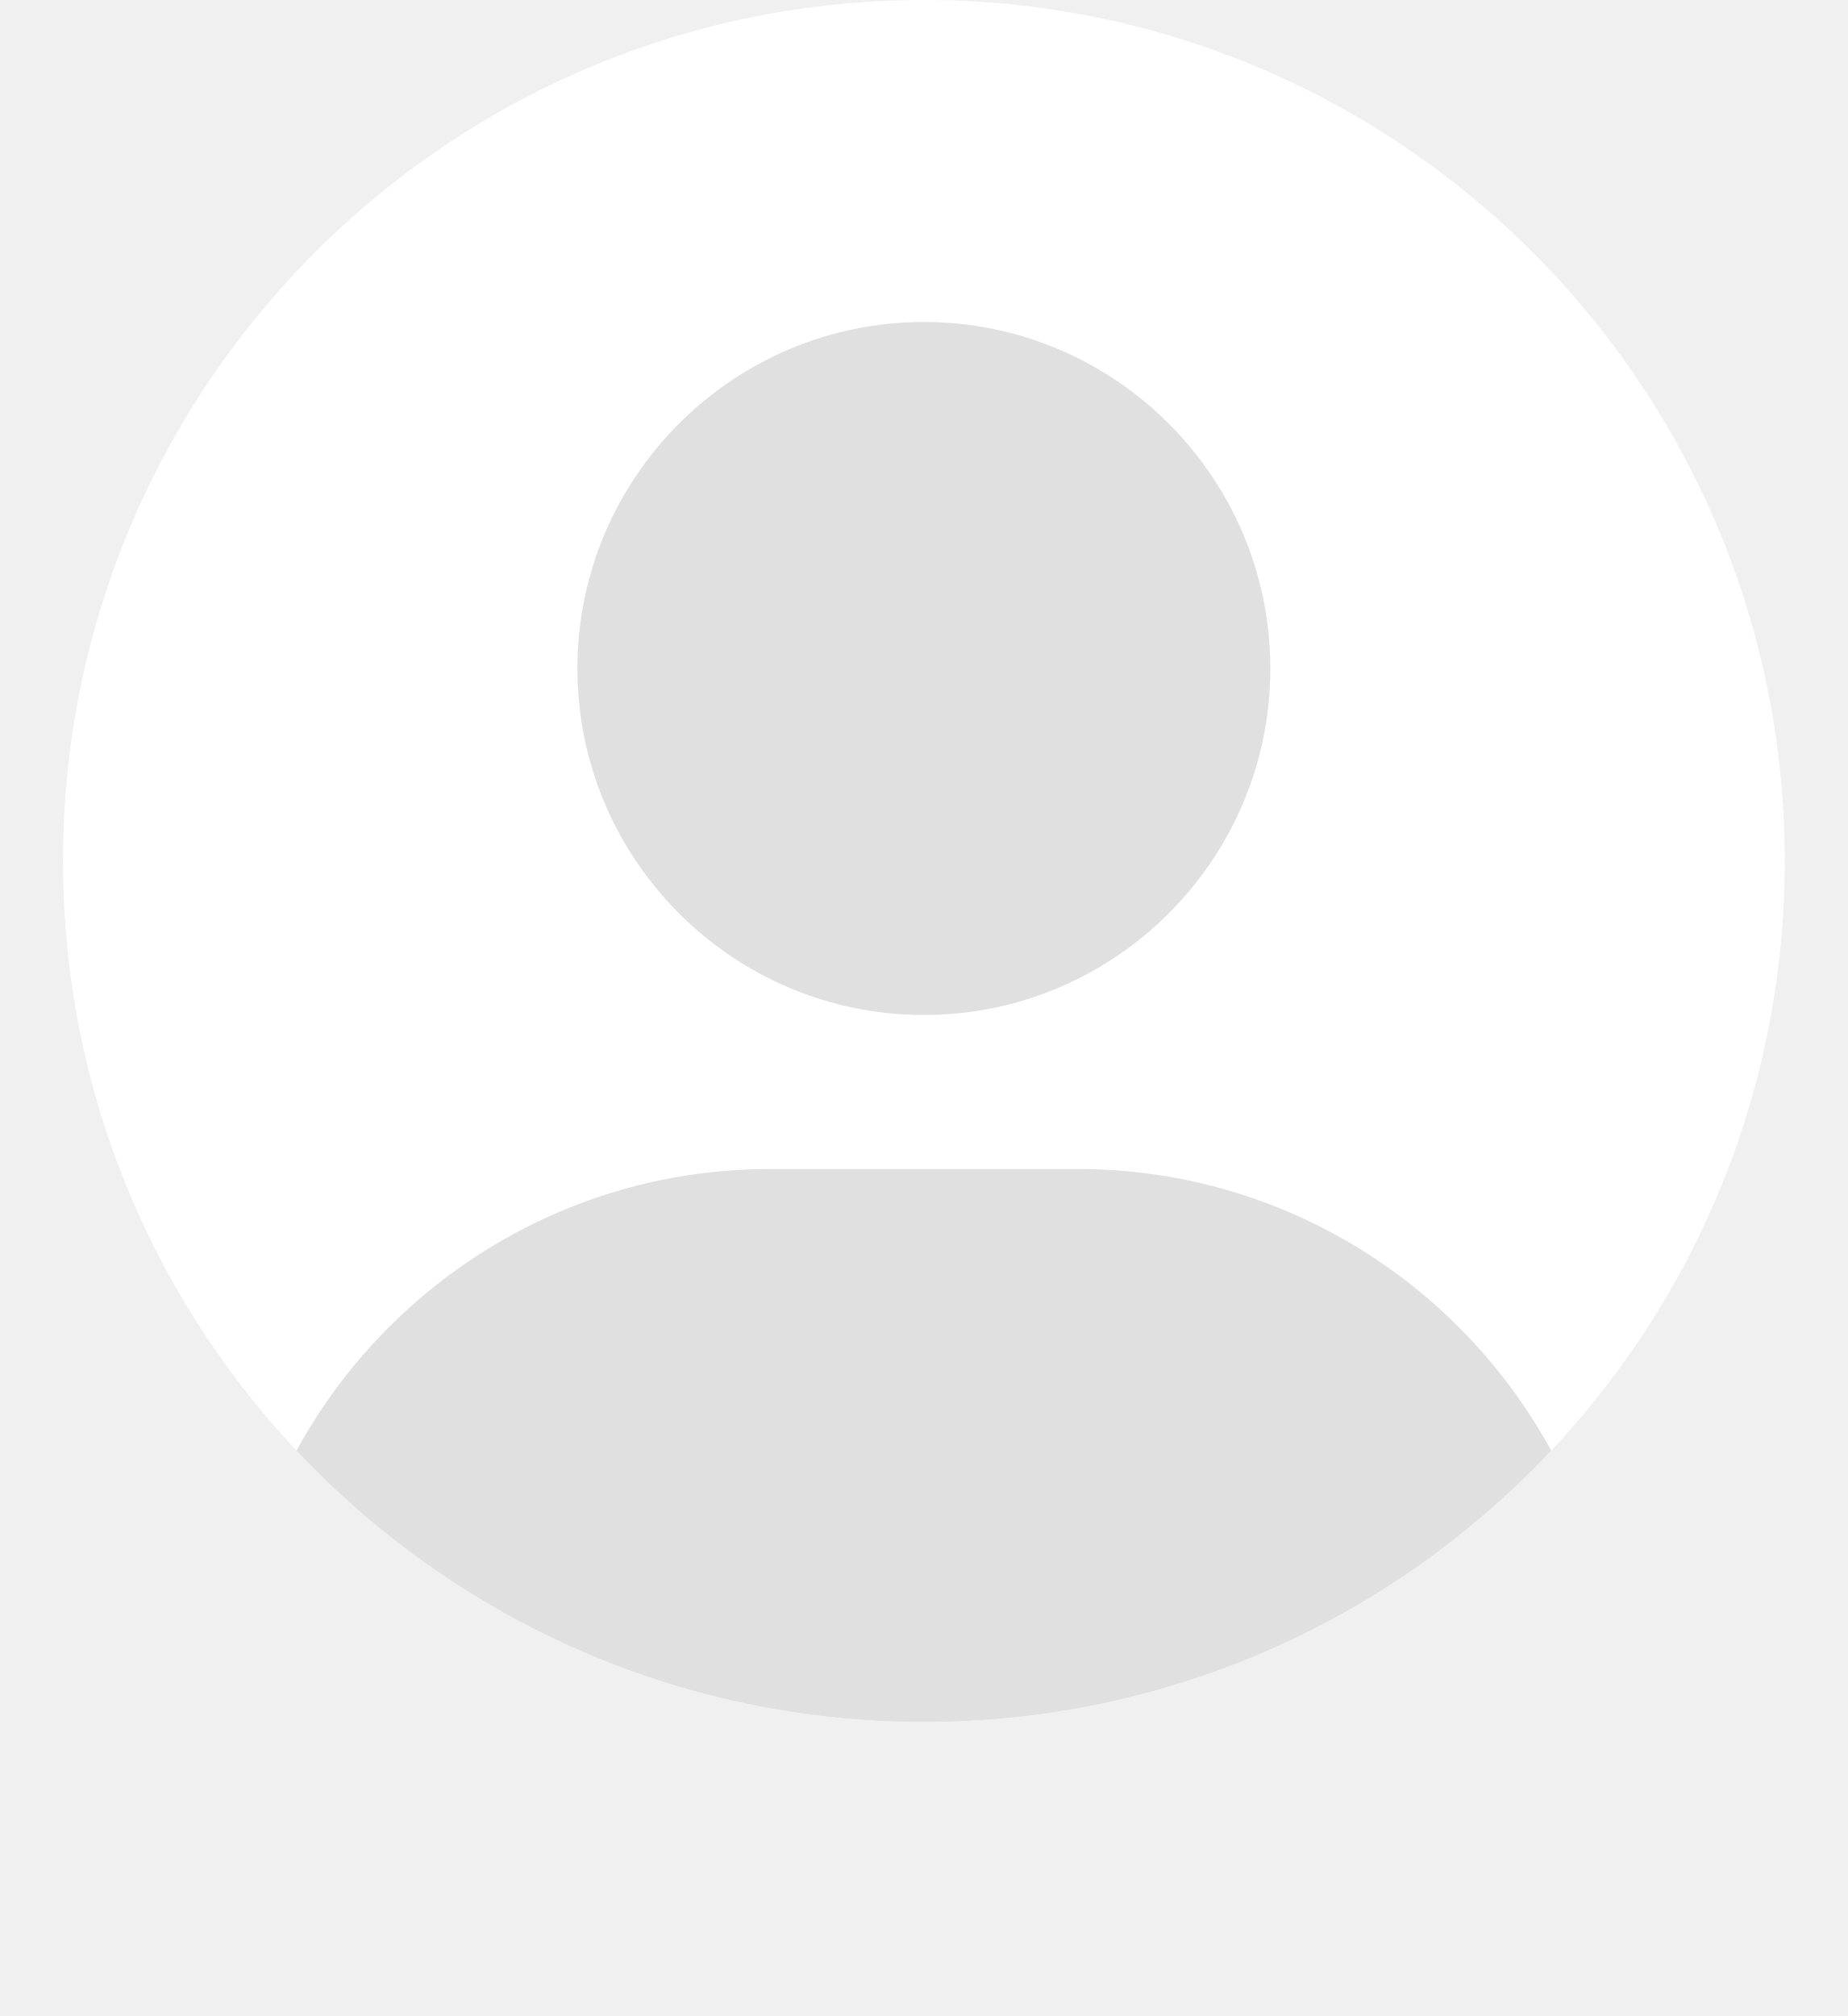
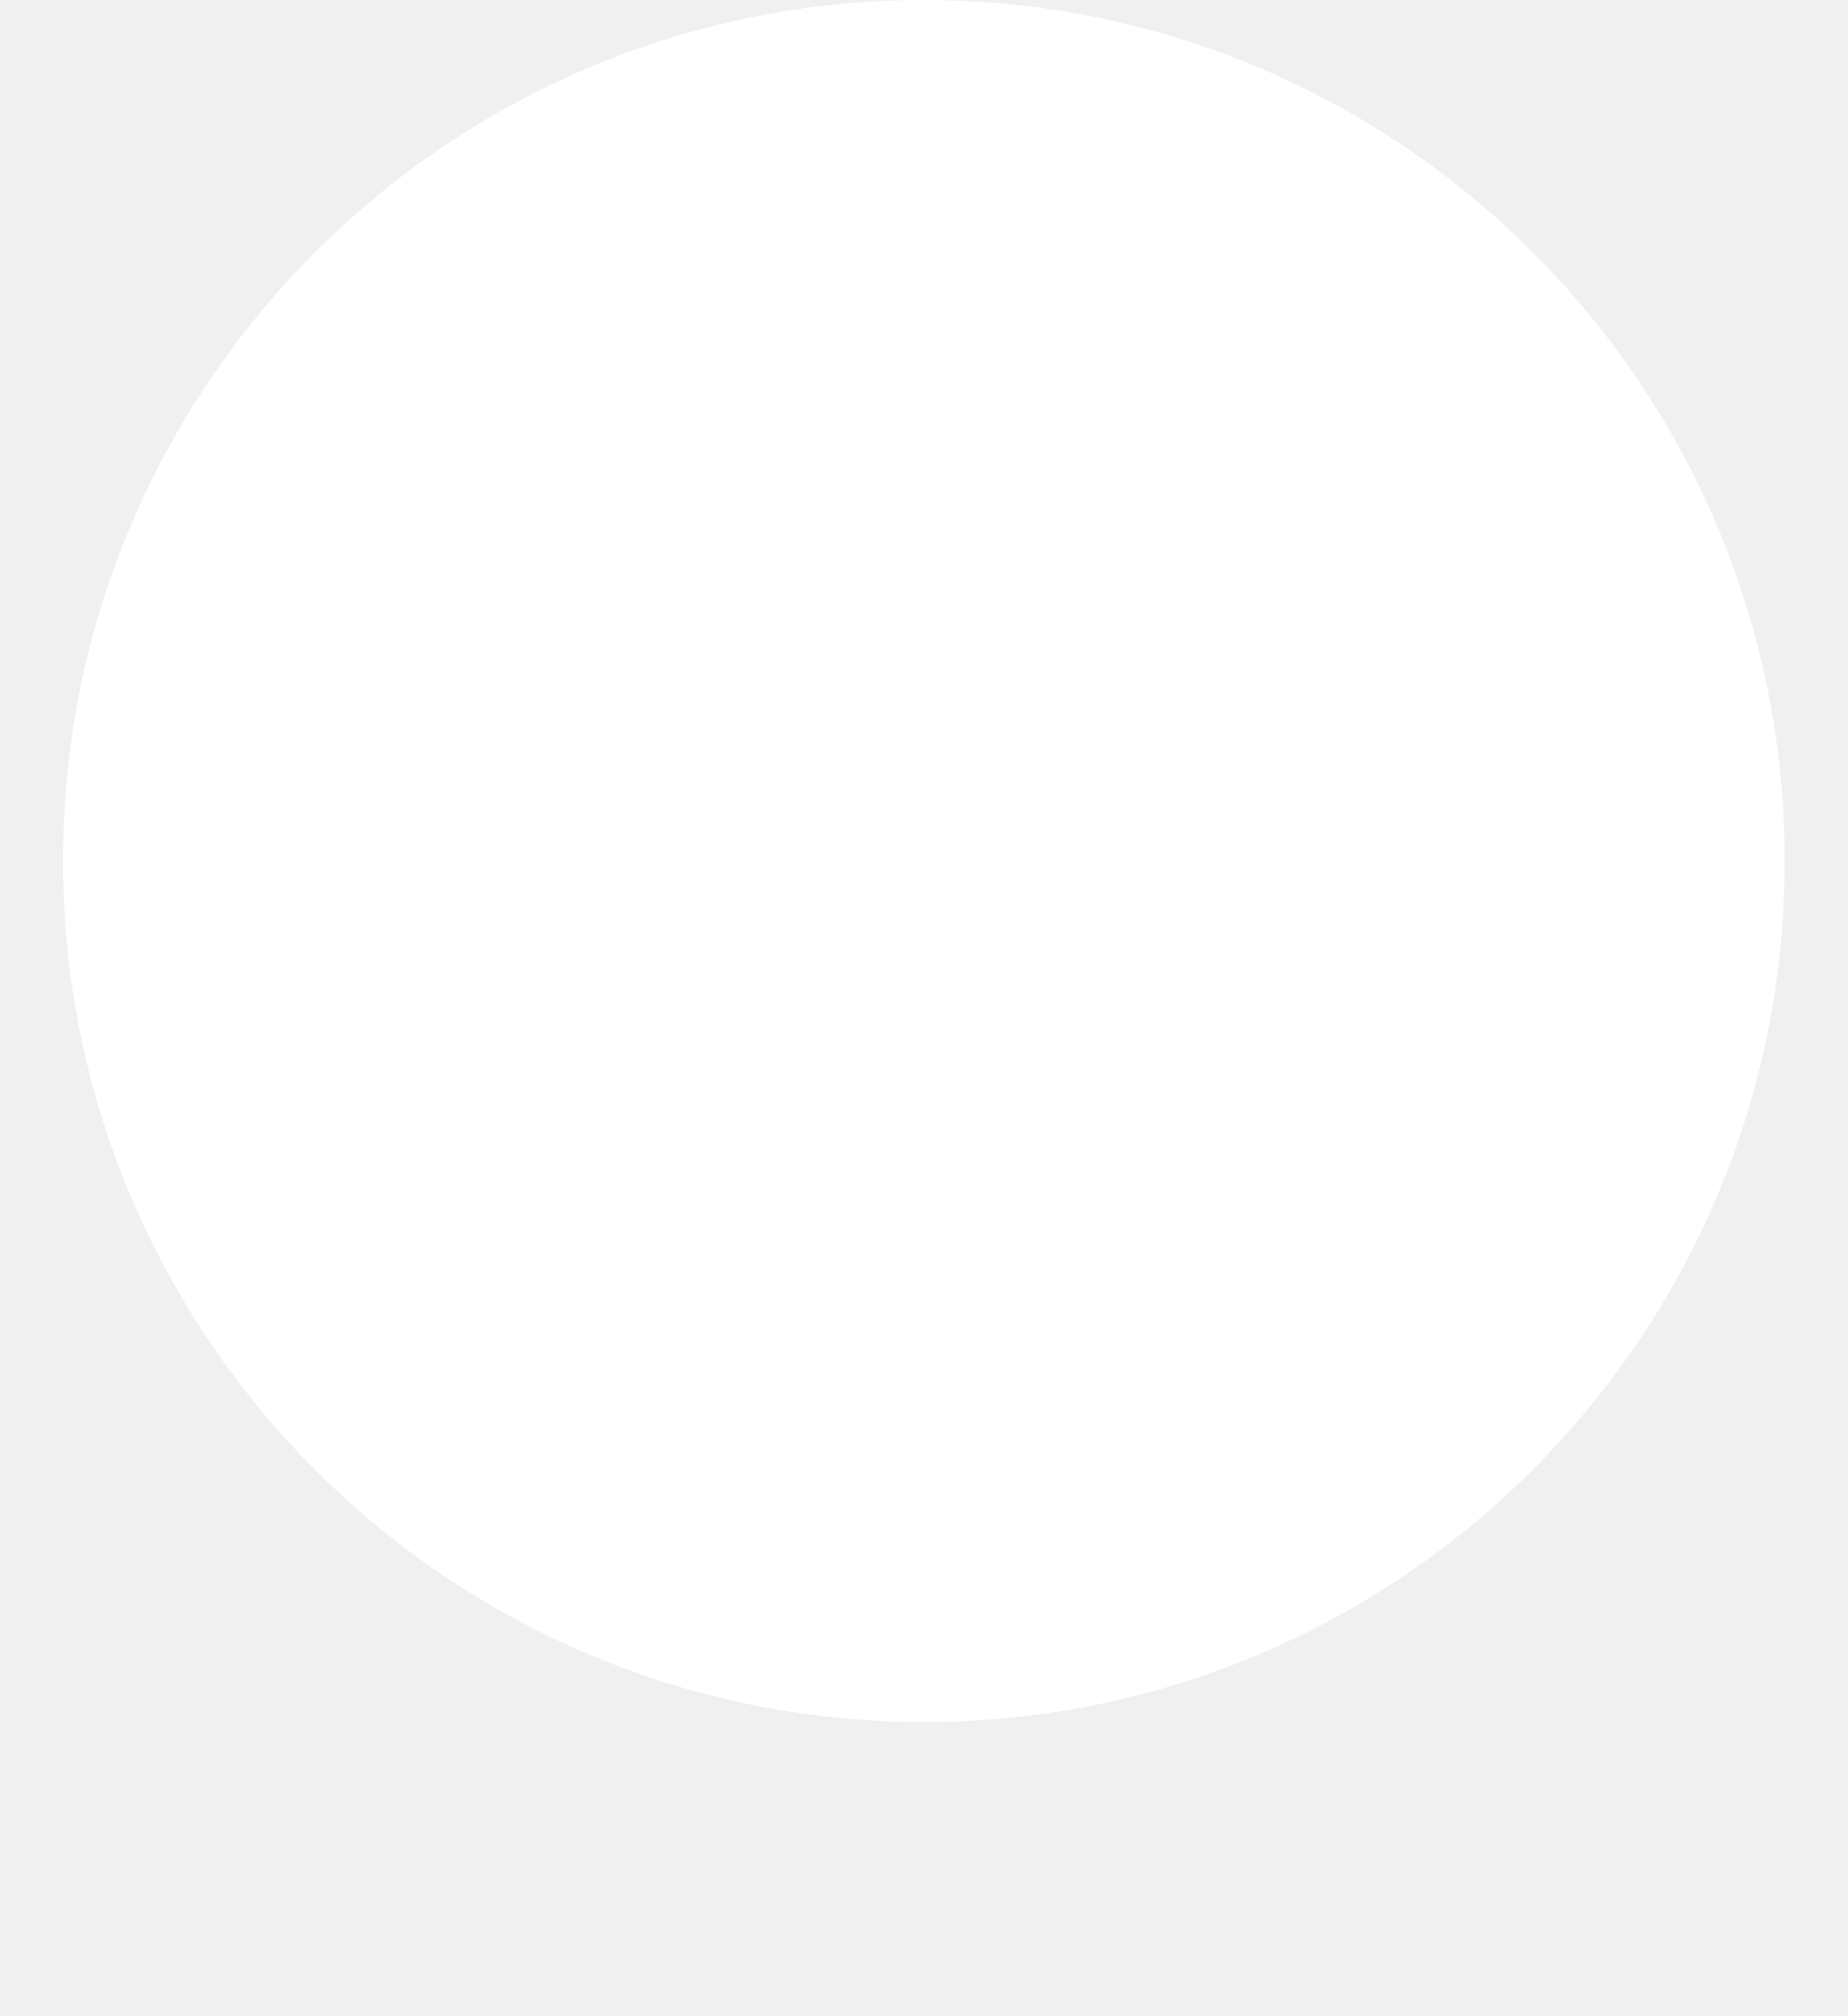
<svg xmlns="http://www.w3.org/2000/svg" width="88" height="96" viewBox="0 0 88 96" fill="none">
  <circle cx="44" cy="41" r="41" fill="white" />
-   <mask id="mask0" mask-type="alpha" maskUnits="userSpaceOnUse" x="0" y="8" width="88" height="88">
+   <mask id="mask0" maskUnits="userSpaceOnUse" x="0" y="8" width="88" height="88">
    <path d="M27.5 31.833C27.5 40.93 34.903 48.333 44 48.333C53.097 48.333 60.5 40.93 60.5 31.833C60.5 22.736 53.097 15.333 44 15.333C34.903 15.333 27.5 22.736 27.5 31.833ZM73.333 85H77V81.333C77 67.184 65.483 55.667 51.333 55.667H36.667C22.513 55.667 11 67.184 11 81.333V85H73.333Z" fill="black" />
  </mask>
  <g mask="url(#mask0)">
    <circle cx="44" cy="41" r="41" fill="#E0E0E0" />
  </g>
</svg>
